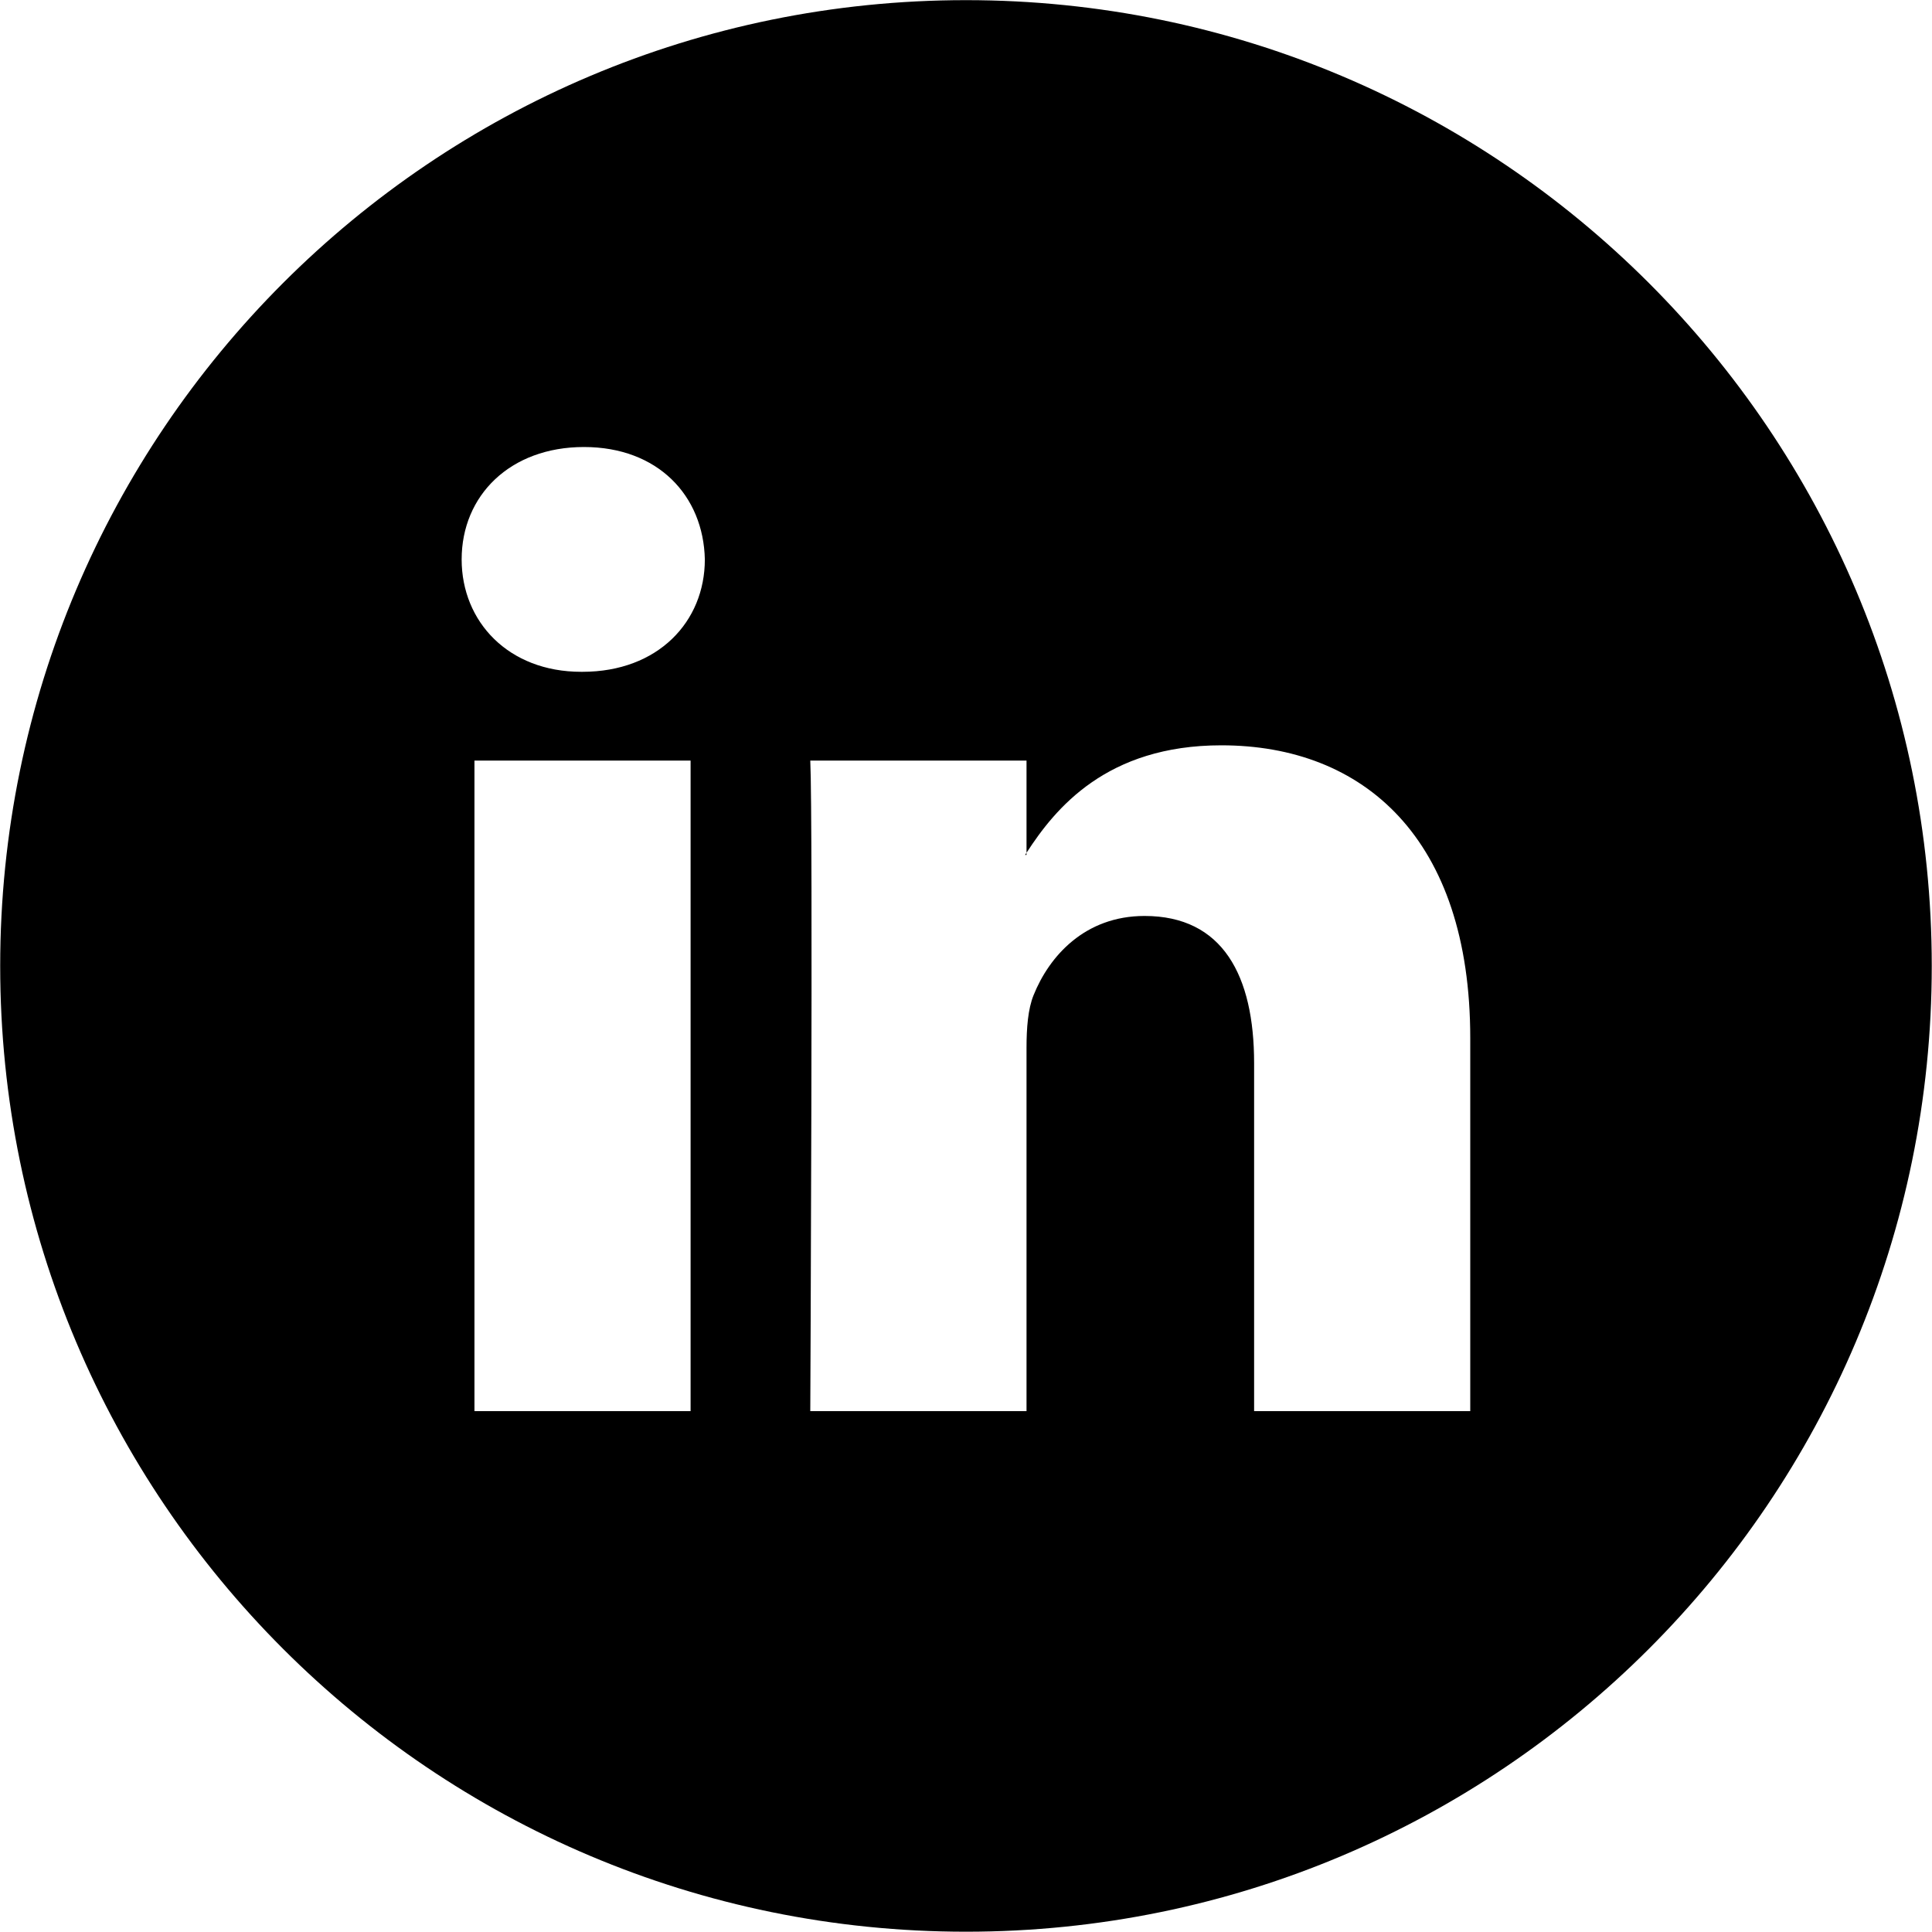
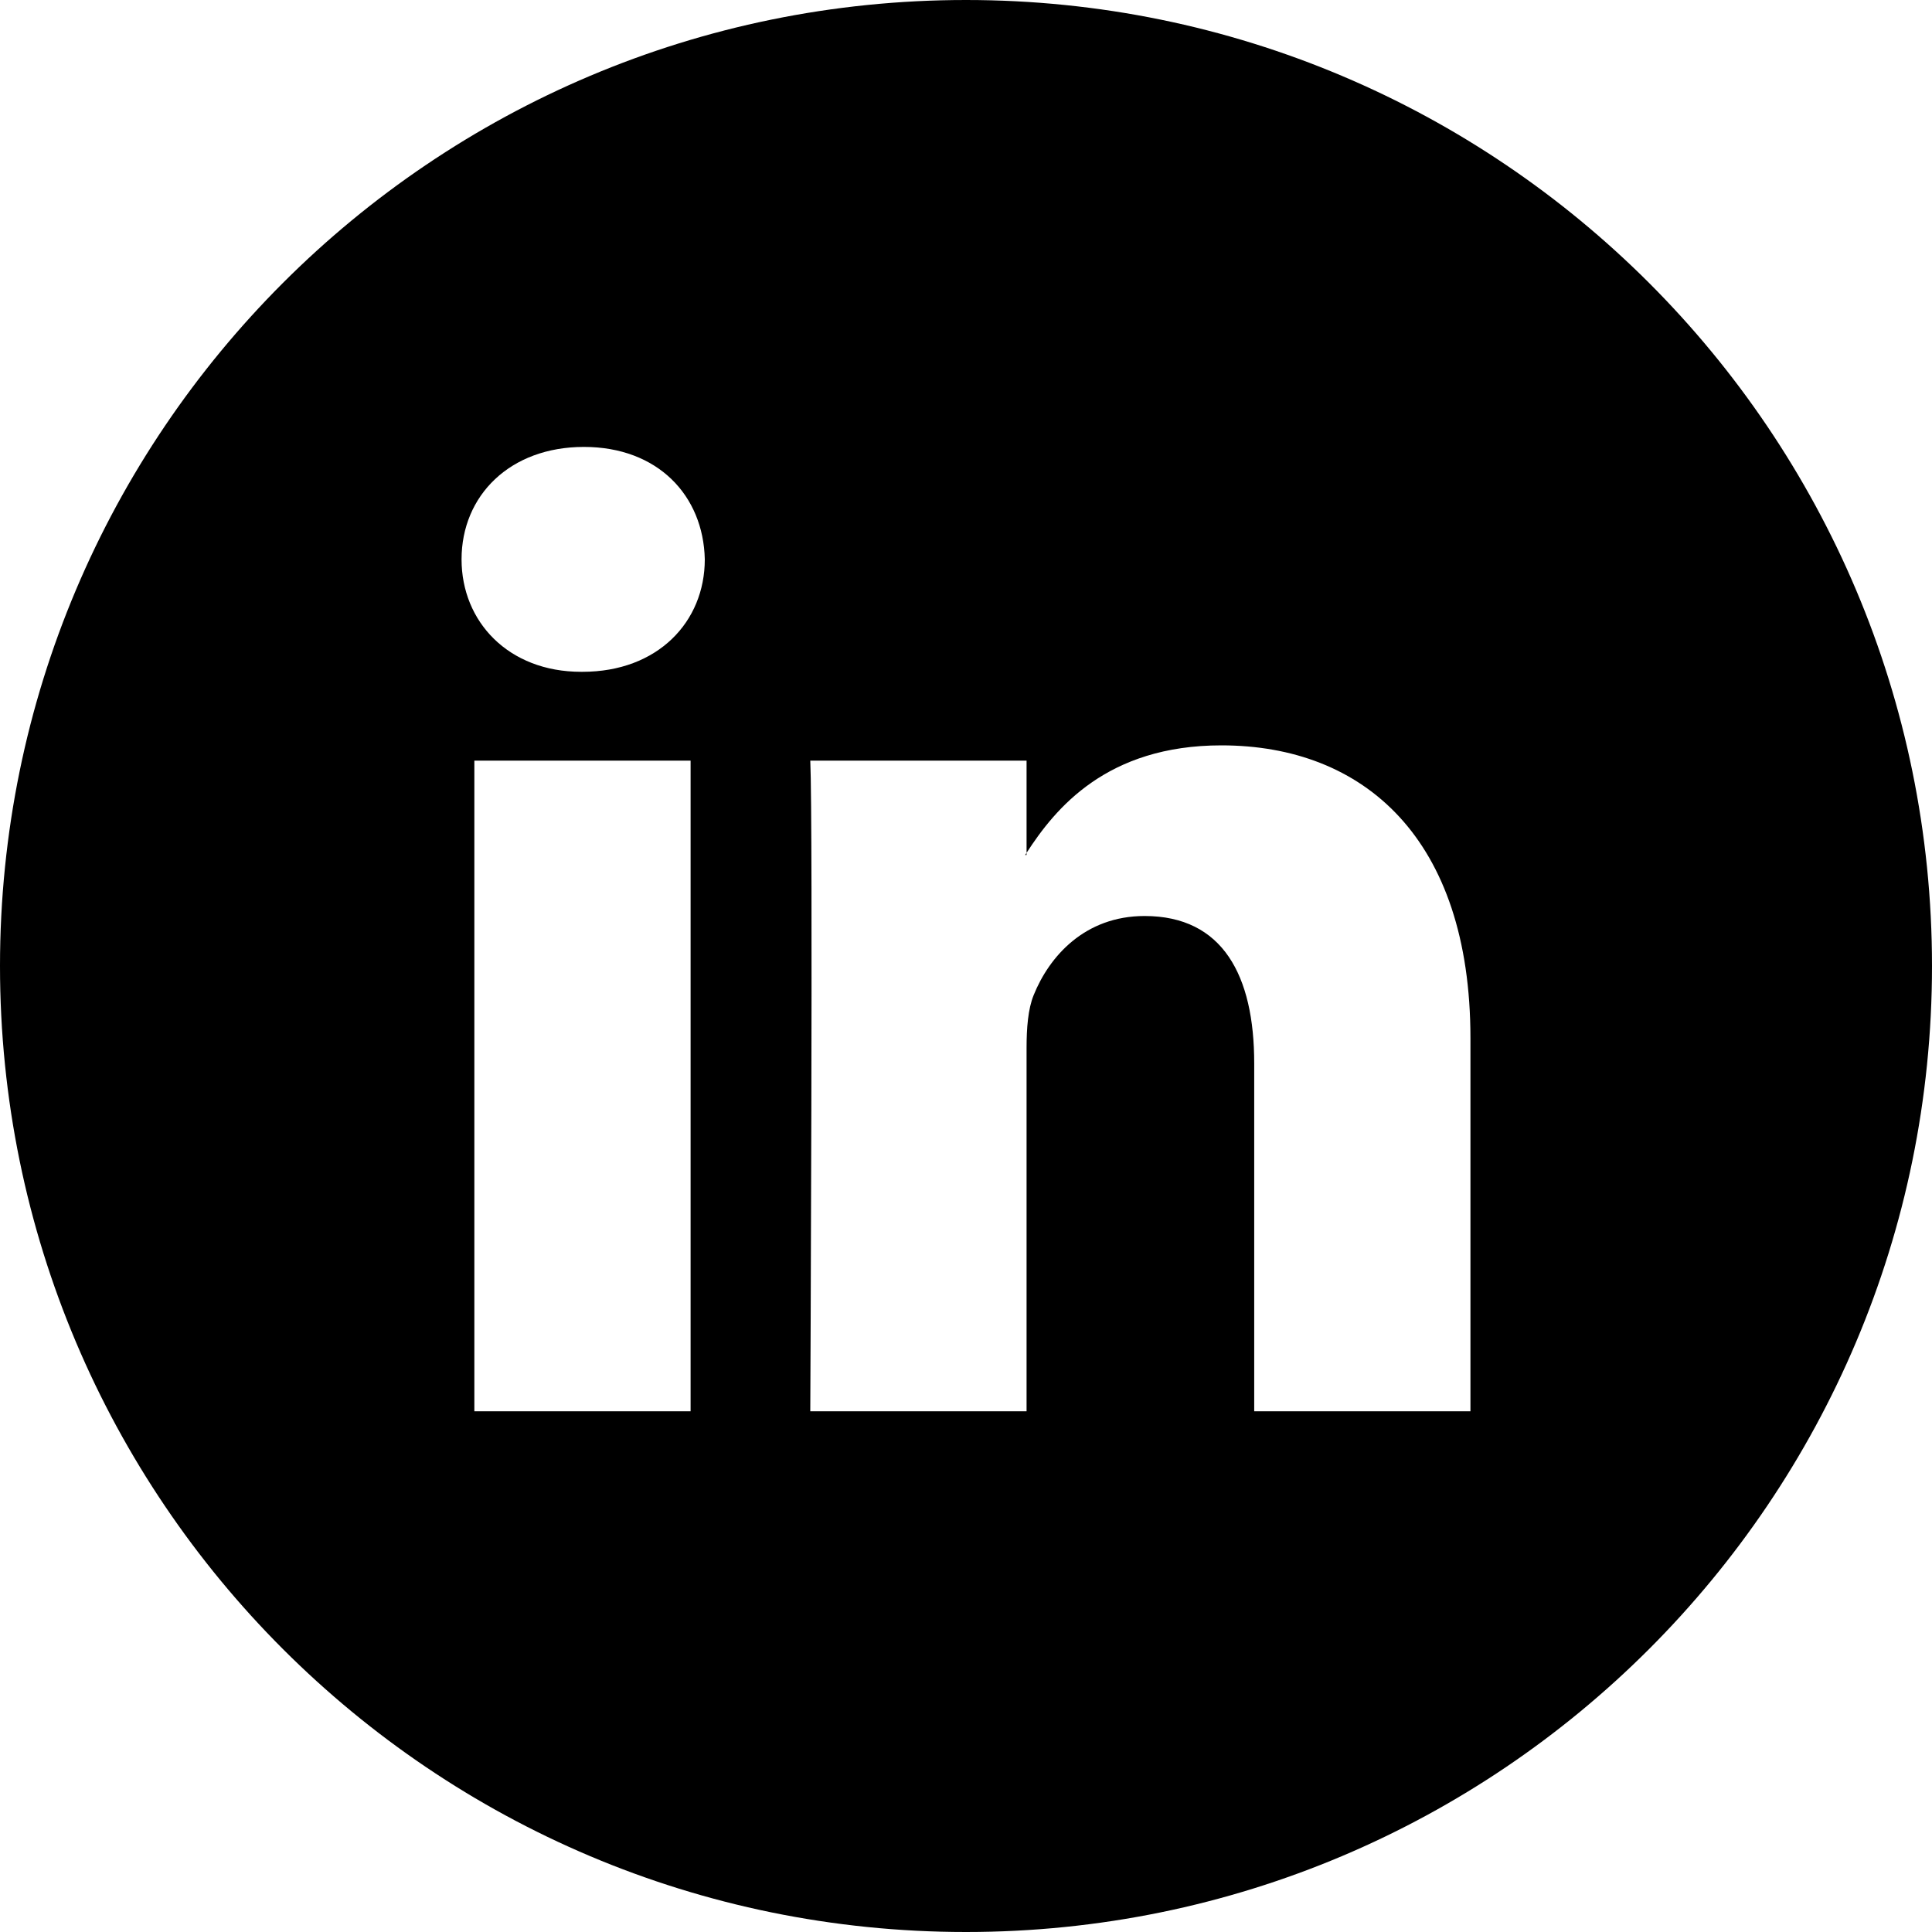
<svg xmlns="http://www.w3.org/2000/svg" preserveAspectRatio="xMidYMid" width="40" height="40" viewBox="0 0 40 40">
  <defs>
    <style>
- 
-       .cls-2 {
-         fill: #000000;
+       .cls-1 {
+         fill: #000;
+         fill-rule: evenodd;
      }
    </style>
  </defs>
-   <path d="M20.000,39.994 C8.956,39.994 0.004,31.042 0.004,19.999 C0.004,8.955 8.956,0.003 20.000,0.003 C31.043,0.003 39.995,8.955 39.995,19.999 C39.995,31.042 31.043,39.994 20.000,39.994 ZM9.823,29.216 C9.823,29.216 14.298,29.216 14.298,29.216 C14.298,29.216 14.298,15.747 14.298,15.747 C14.298,15.747 9.823,15.747 9.823,15.747 C9.823,15.747 9.823,29.216 9.823,29.216 ZM12.090,9.255 C10.559,9.255 9.558,10.261 9.558,11.582 C9.558,12.874 10.529,13.909 12.032,13.909 C12.032,13.909 12.060,13.909 12.060,13.909 C13.621,13.909 14.593,12.874 14.593,11.582 C14.564,10.261 13.621,9.255 12.090,9.255 ZM30.440,21.493 C30.440,17.356 28.233,15.431 25.287,15.431 C22.908,15.431 21.847,16.738 21.253,17.656 C21.253,17.656 21.253,15.747 21.253,15.747 C21.253,15.747 16.776,15.747 16.776,15.747 C16.835,17.011 16.776,29.216 16.776,29.216 C16.776,29.216 21.253,29.216 21.253,29.216 C21.253,29.216 21.253,21.694 21.253,21.694 C21.253,21.292 21.282,20.890 21.400,20.602 C21.724,19.797 22.460,18.964 23.697,18.964 C25.317,18.964 25.965,20.200 25.965,22.010 C25.965,22.010 25.965,29.216 25.965,29.216 C25.965,29.216 30.440,29.216 30.440,29.216 C30.440,29.216 30.440,21.493 30.440,21.493 ZM21.223,17.700 C21.232,17.686 21.244,17.670 21.253,17.656 C21.253,17.656 21.253,17.700 21.253,17.700 C21.253,17.700 21.223,17.700 21.223,17.700 Z" id="path-1" class="cls-2" fill-rule="evenodd" />
+   <path d="M20.000,40.000 C8.954,40.000 0.000,31.046 0.000,20.000 C0.000,8.954 8.954,0.000 20.000,0.000 C31.046,0.000 40.000,8.954 40.000,20.000 C40.000,31.046 31.046,40.000 20.000,40.000 ZM9.821,29.219 L14.298,29.219 L14.298,15.748 L9.821,15.748 L9.821,29.219 ZM12.089,9.253 C10.558,9.253 9.556,10.260 9.556,11.581 C9.556,12.873 10.528,13.909 12.031,13.909 L12.059,13.909 C13.620,13.909 14.592,12.873 14.592,11.581 C14.563,10.260 13.620,9.253 12.089,9.253 ZM30.444,21.494 C30.444,17.356 28.235,15.432 25.289,15.432 C22.910,15.432 21.848,16.739 21.254,17.657 L21.254,15.748 L16.776,15.748 C16.835,17.011 16.776,29.219 16.776,29.219 L21.254,29.219 L21.254,21.696 C21.254,21.293 21.283,20.891 21.401,20.603 C21.725,19.799 22.461,18.965 23.698,18.965 C25.319,18.965 25.967,20.201 25.967,22.012 L25.967,29.219 L30.444,29.219 L30.444,21.494 ZM21.224,17.701 C21.233,17.687 21.245,17.671 21.254,17.657 L21.254,17.701 L21.224,17.701 Z" class="cls-1" />
</svg>
